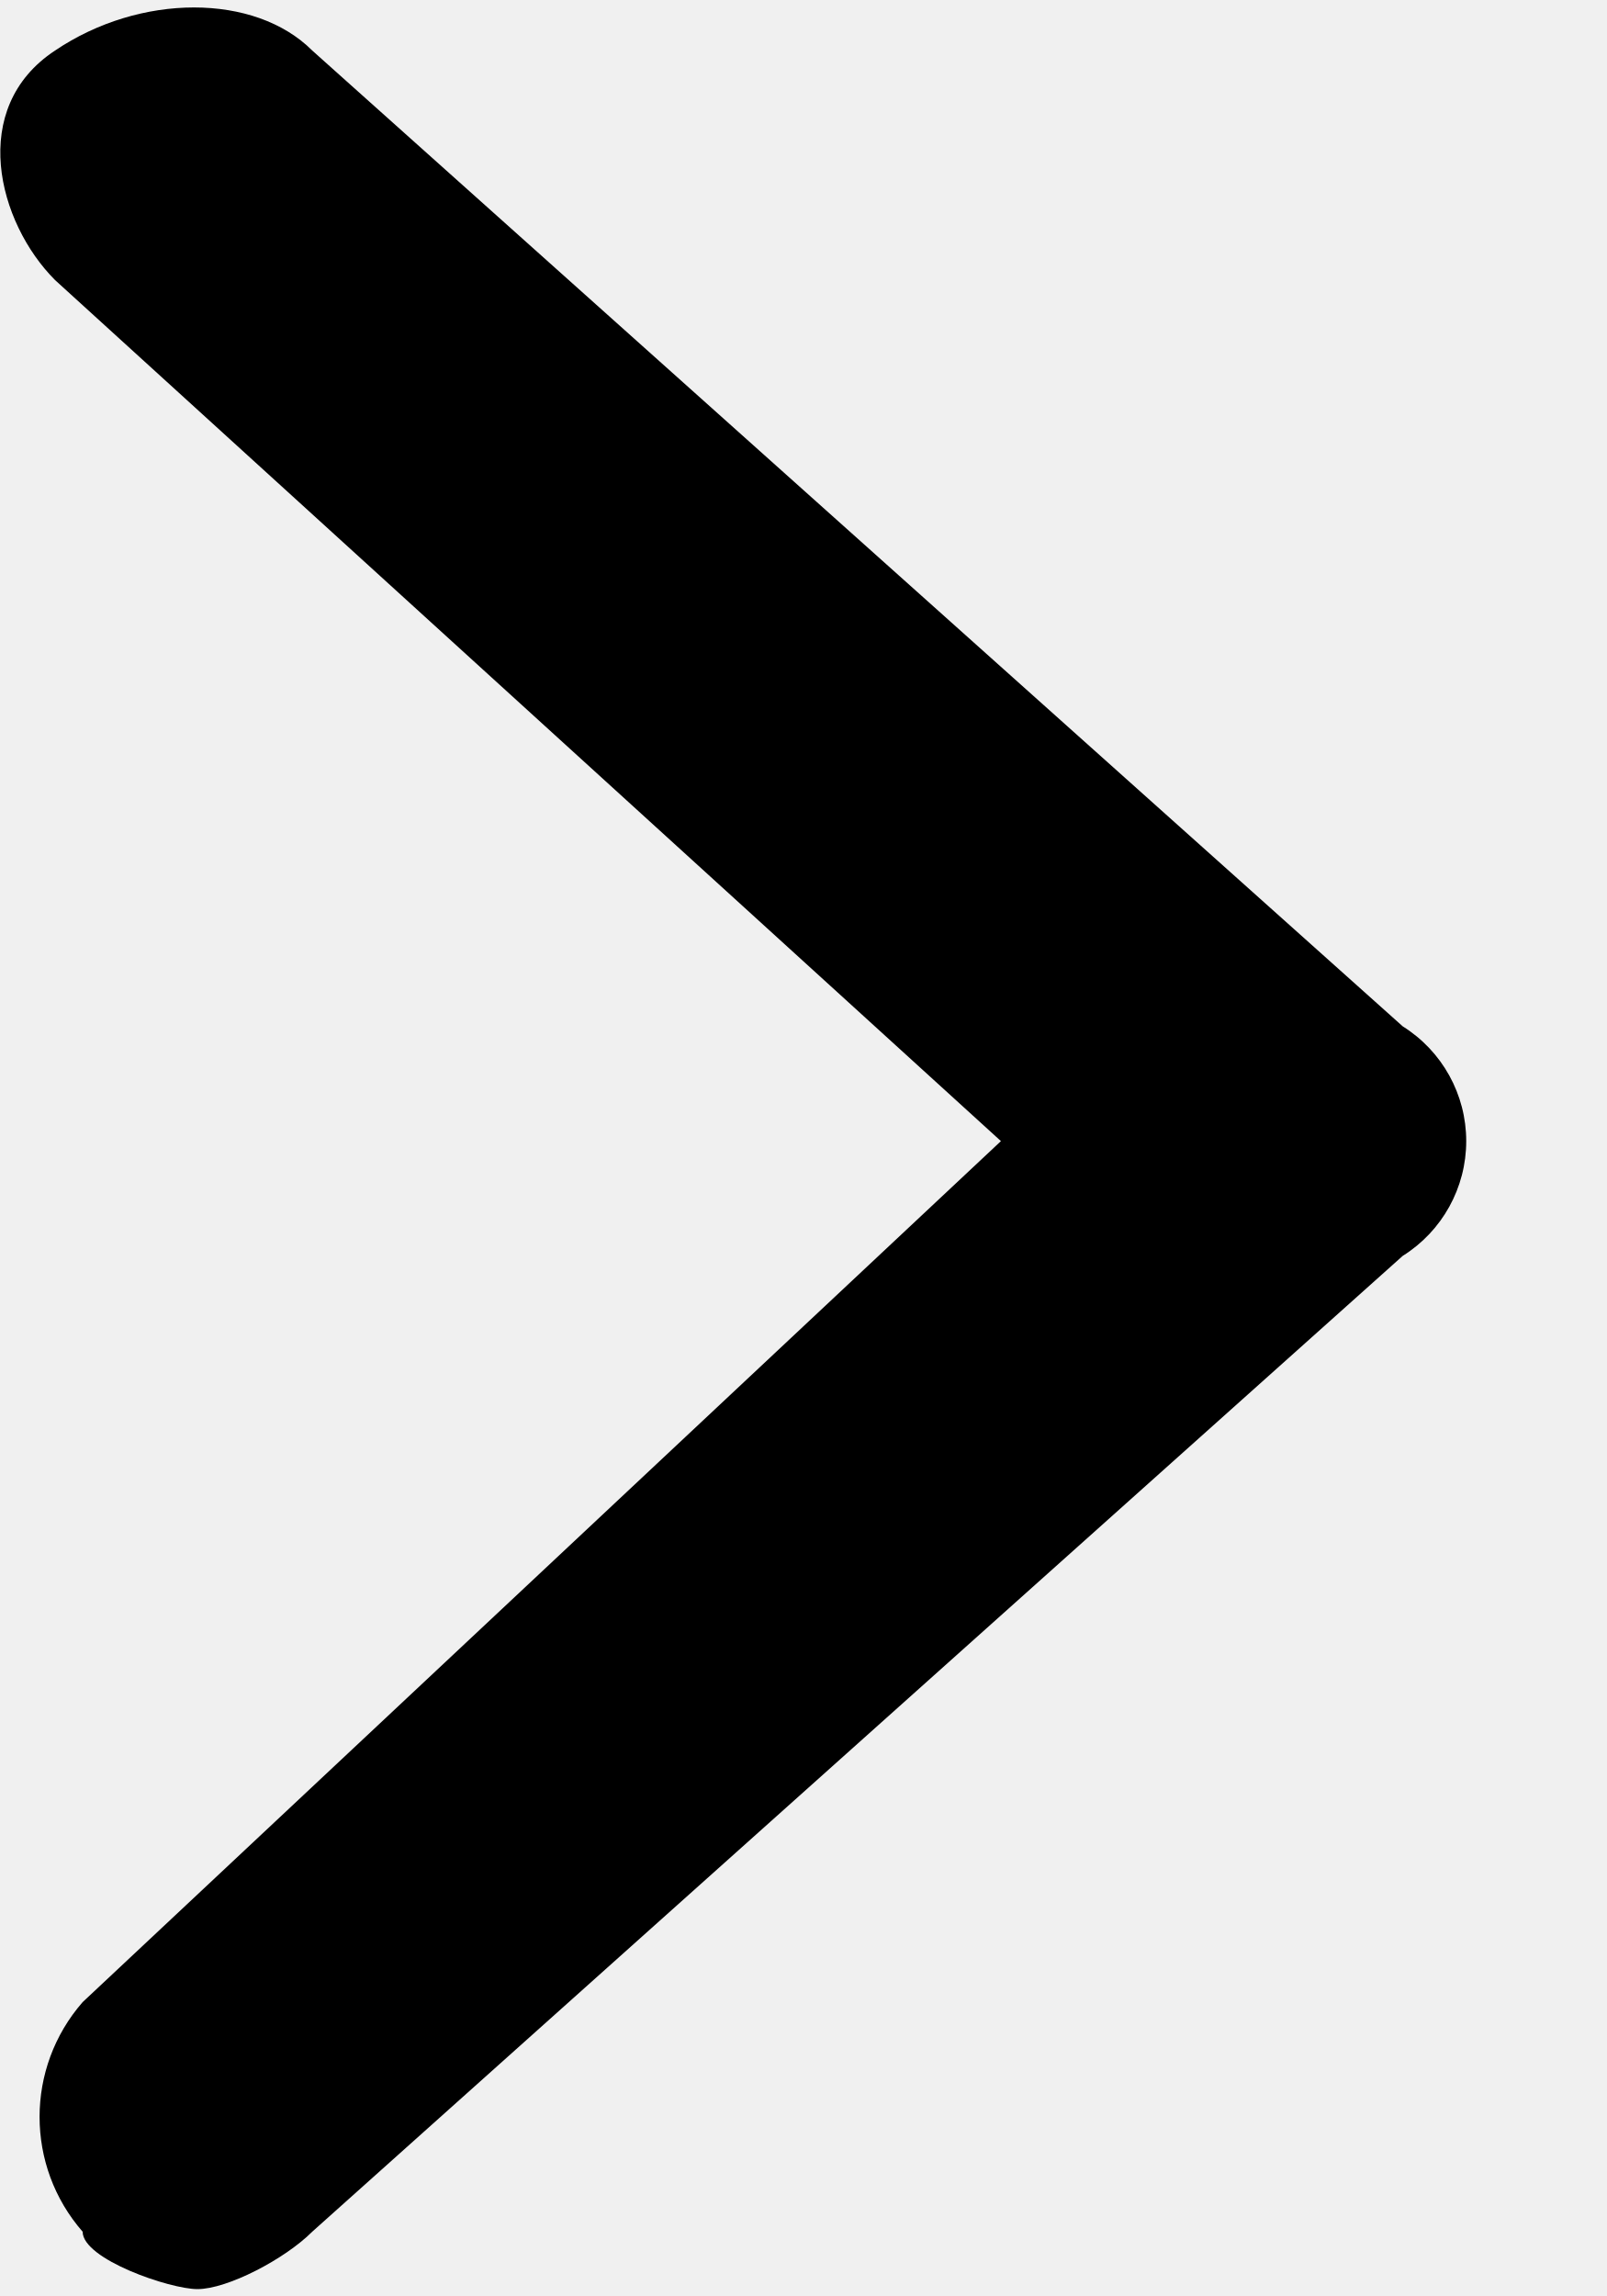
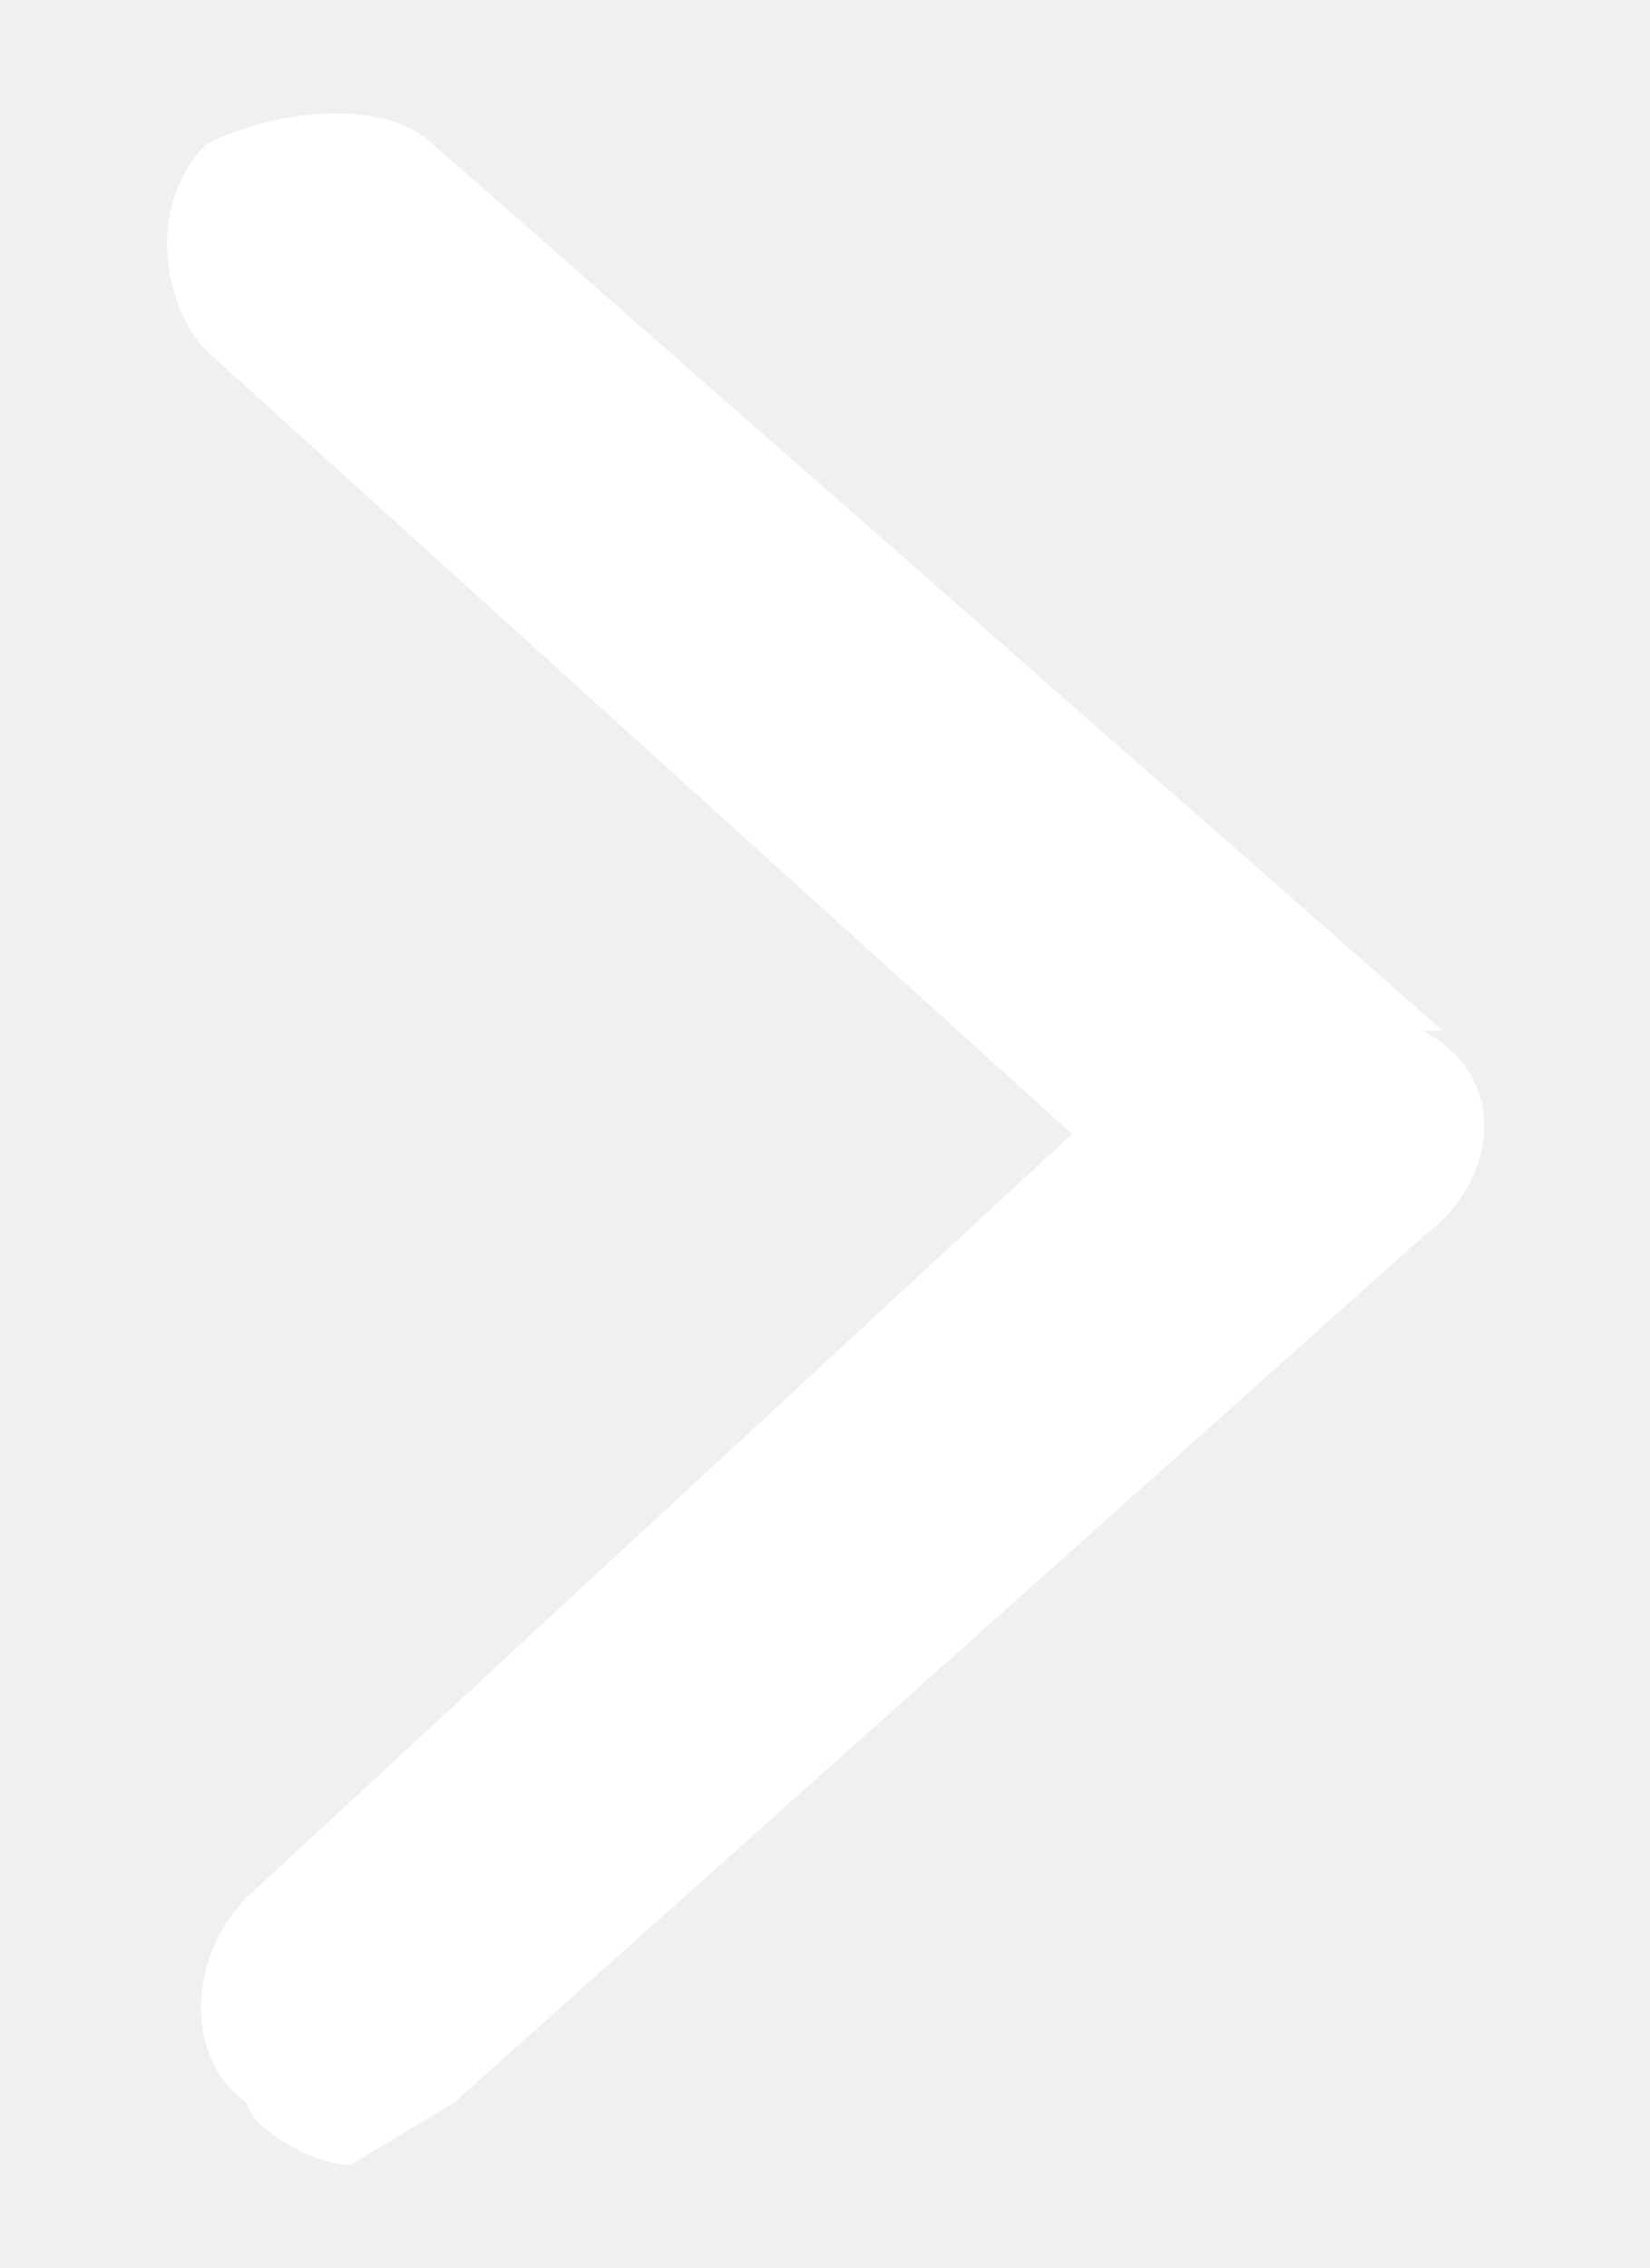
- <svg xmlns="http://www.w3.org/2000/svg" width="7" height="10" fill="none">
-   <path fill="#000" d="M6.11 4.47 1.36.22C1.11-.03.61-.03.24.22c-.38.25-.25.75 0 1l4.12 3.75-4 3.75a.76.76 0 0 0 0 1c0 .12.38.25.5.25.13 0 .38-.13.5-.25l4.75-4.25a.59.59 0 0 0 0-1Z" />
+ <svg xmlns="http://www.w3.org/2000/svg" width="8" height="11" fill="none" viewBox="0 0 8 11">
+   <path fill="#fff" d="M7 5 2.1.7C1.9.5 1.4.5 1 .7c-.3.3-.2.8 0 1l4.2 3.8-4 3.7c-.3.3-.3.8 0 1 0 .1.3.3.5.3l.5-.3L6.9 6c.4-.3.4-.8 0-1Z" />
</svg>
